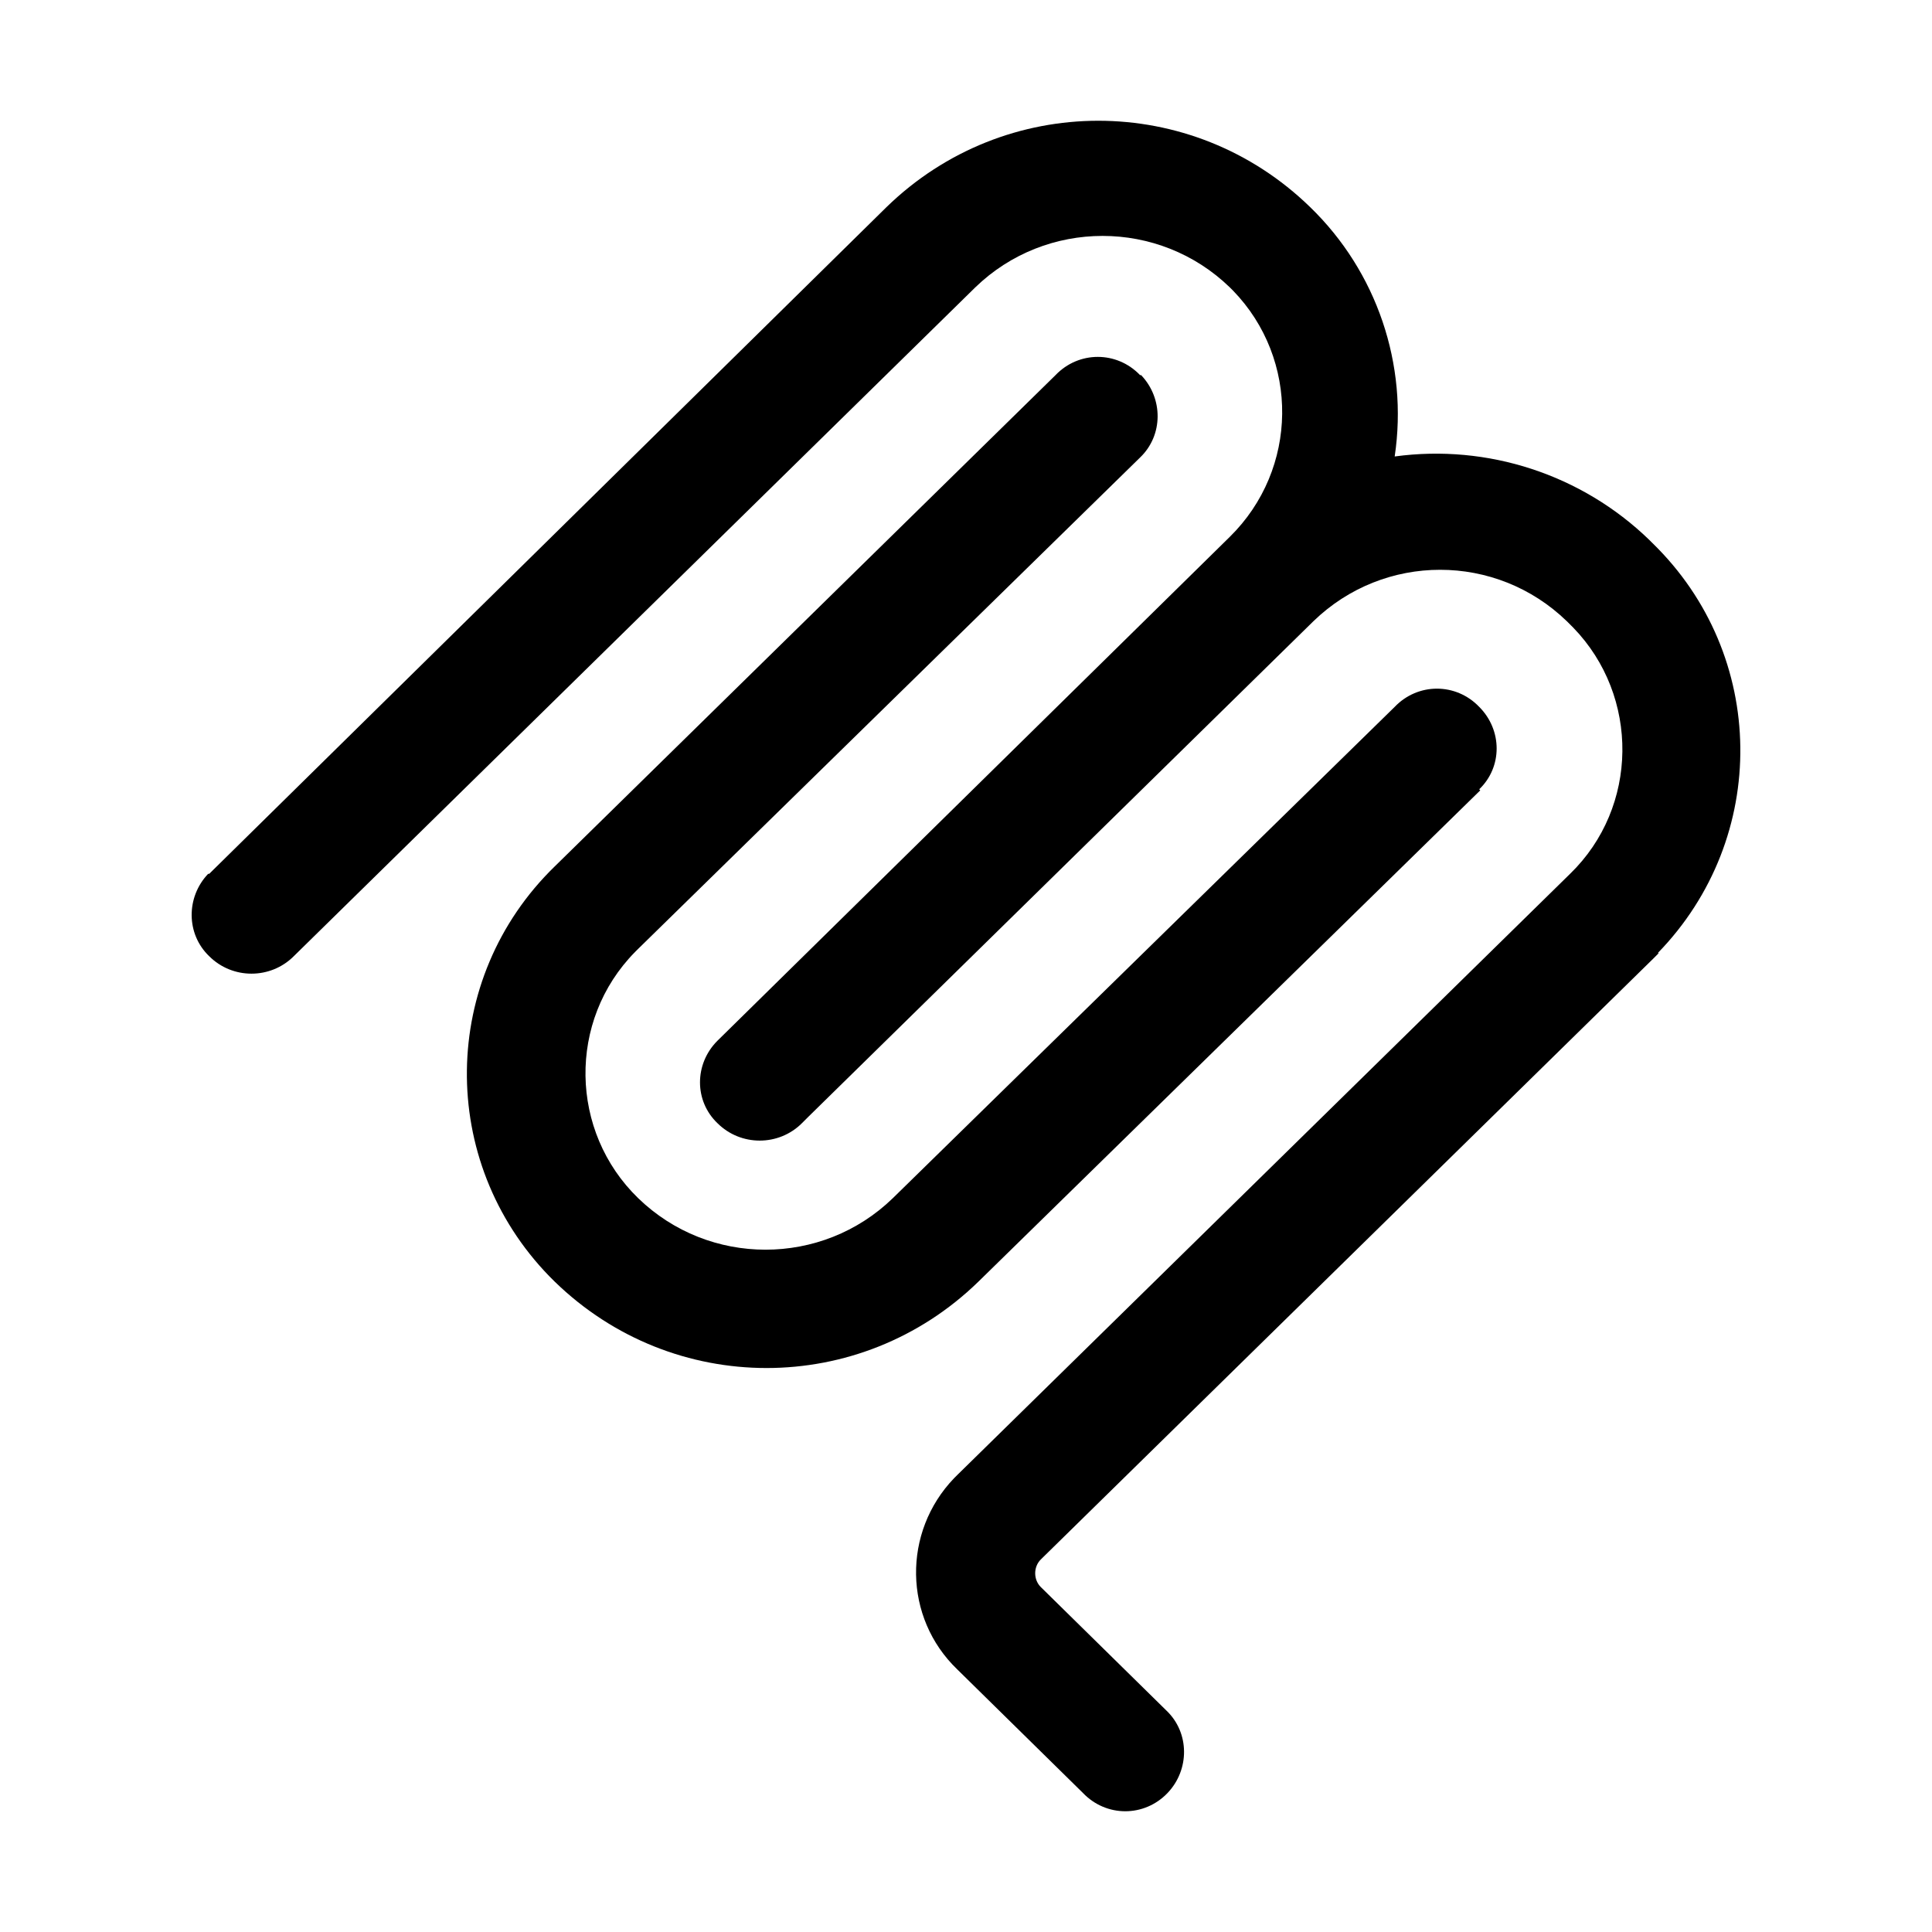
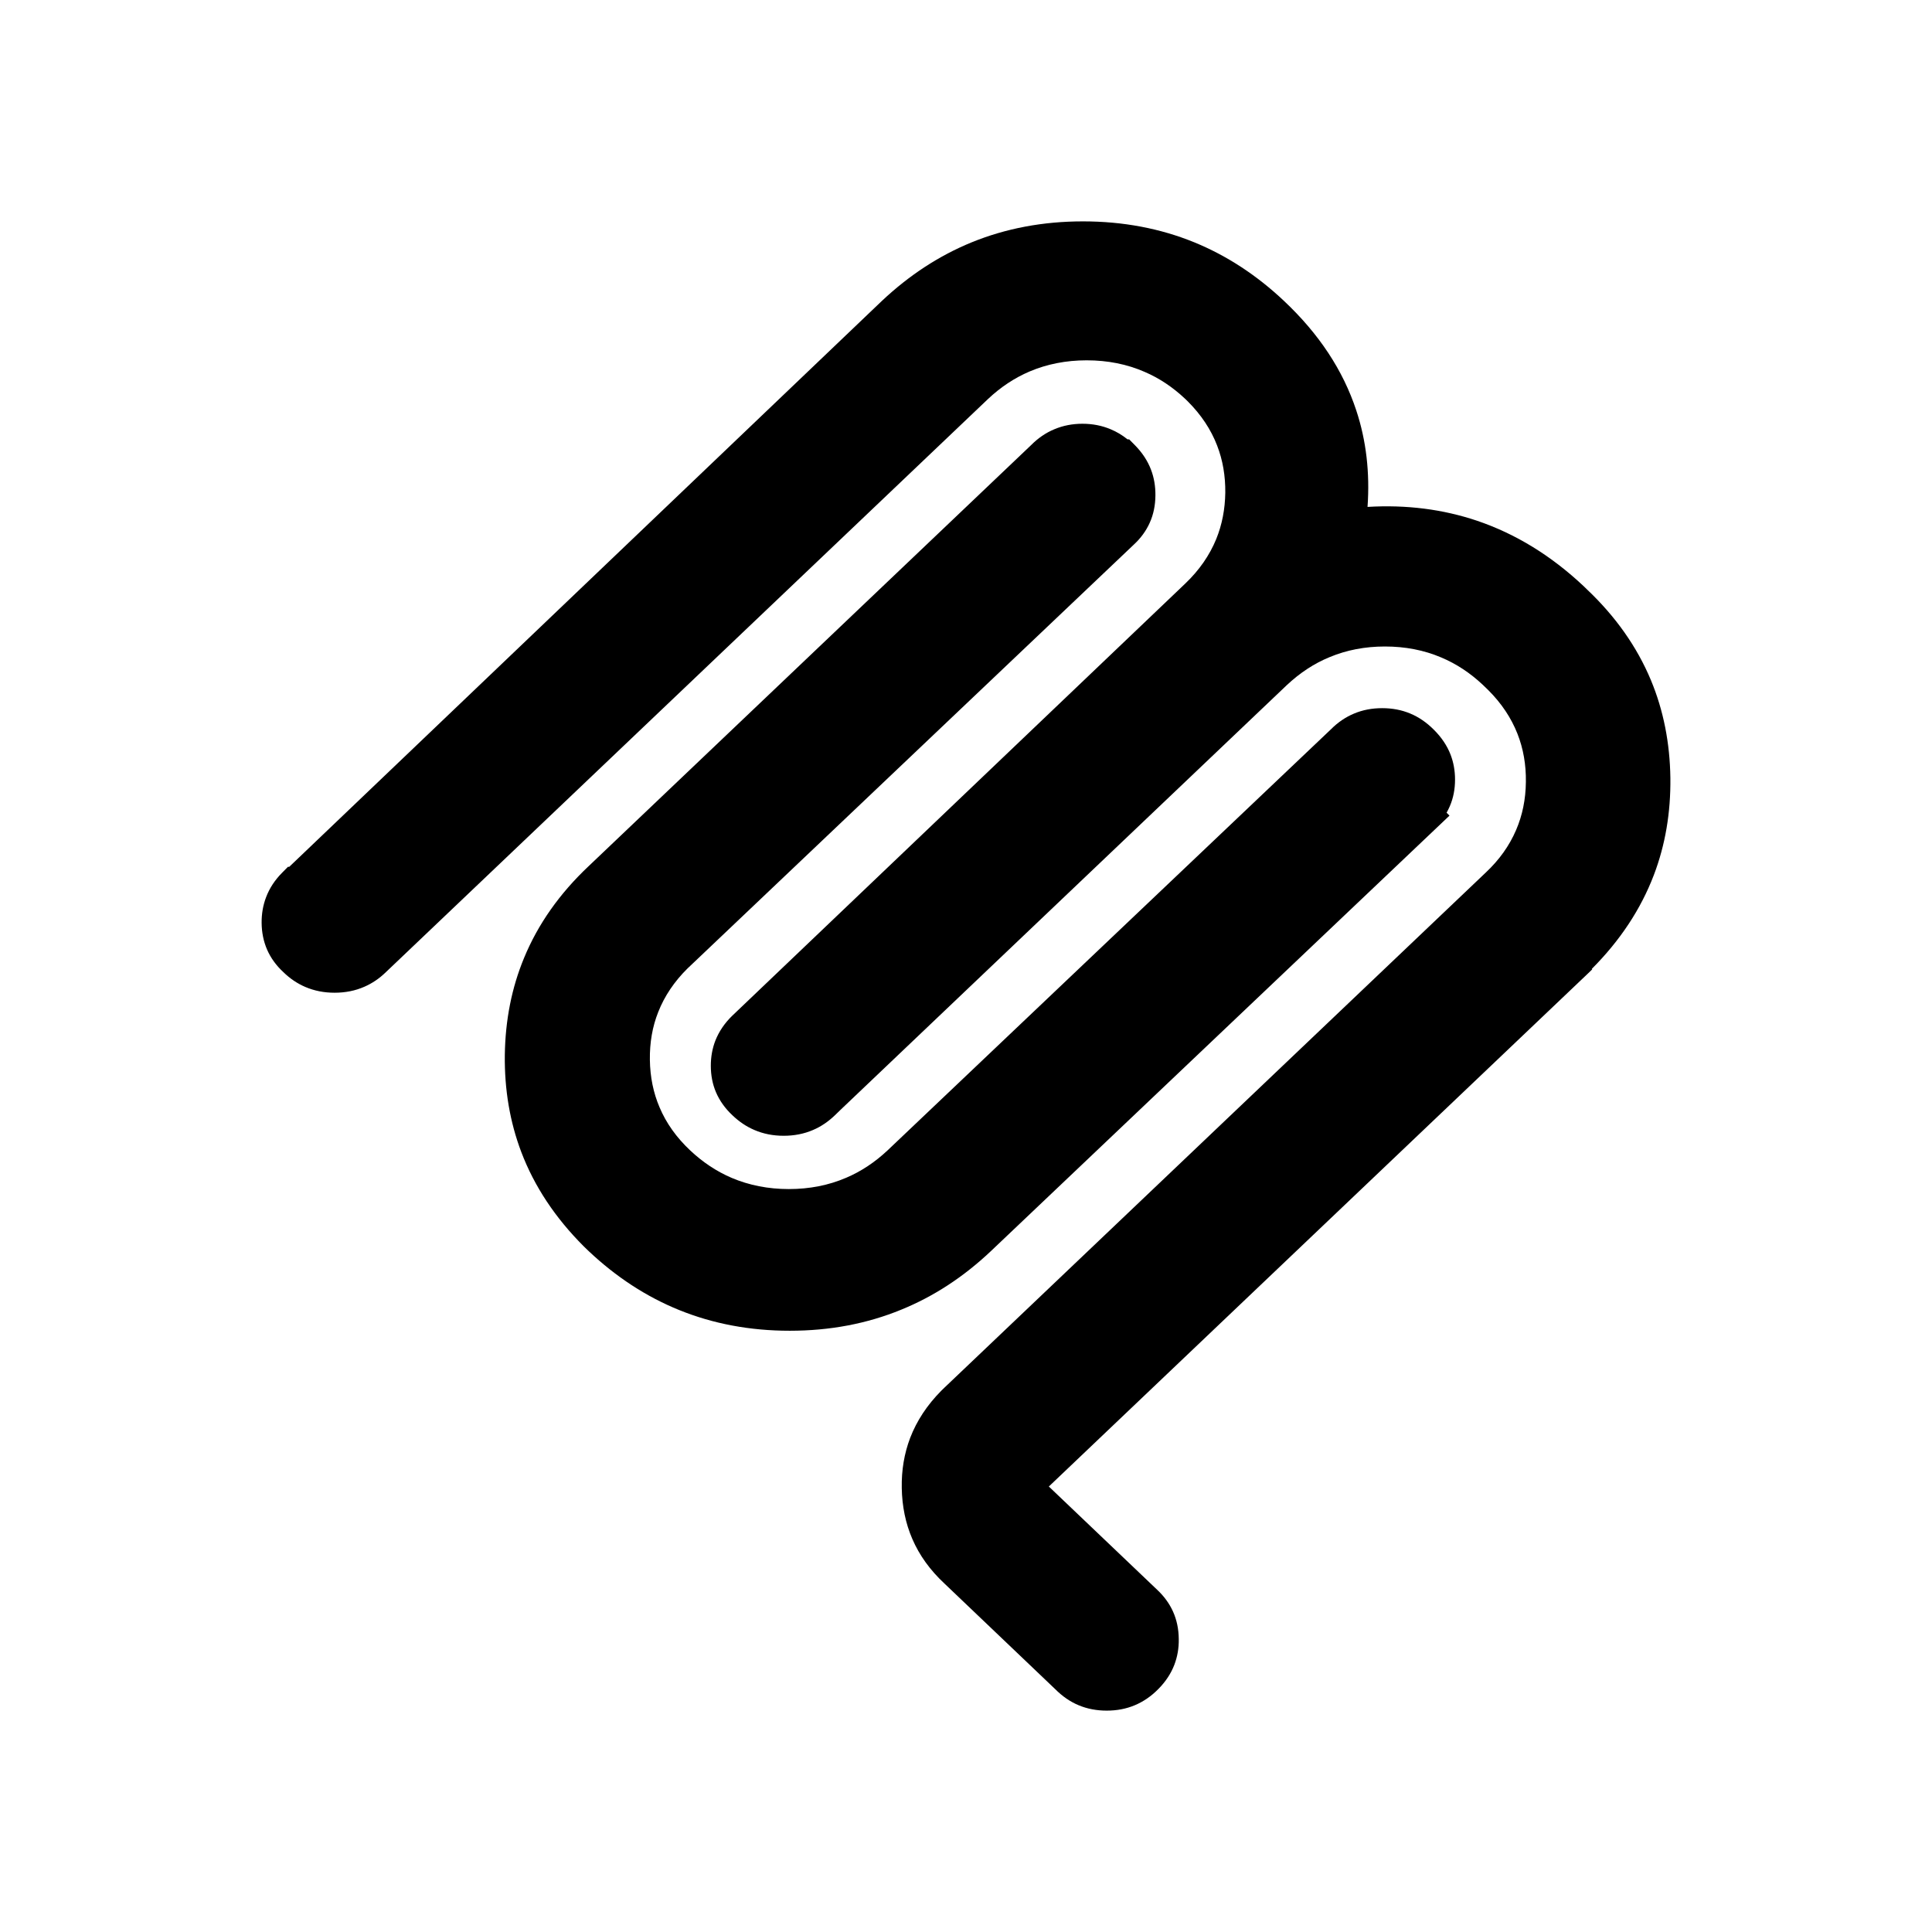
- <svg xmlns="http://www.w3.org/2000/svg" class="icon" p-id="5419" t="1784569638457" version="1.1" viewBox="0 0 81.92 81.92" xml:space="preserve">
-   <g transform="matrix(4.48 0 0 4.48 5.1084 5.1536)" fill="currentColor" stroke-width="1.143">
-     <path d="m14.56 7.87-0.05 0.05-5.8 5.69c-0.07 0.07-0.07 0.19 0 0.26l1.19 1.17c0.22 0.21 0.22 0.56 0.01 0.78-0.22 0.23-0.58 0.23-0.8 0l-1.19-1.17c-0.51-0.49-0.52-1.3-0.03-1.81l0.03-0.03 5.8-5.69c0.65-0.63 0.66-1.68 0.03-2.33l-0.06-0.06c-0.67-0.65-1.73-0.65-2.4 0l-4.78 4.69-0.06 0.06c-0.22 0.22-0.58 0.22-0.8 0-0.22-0.21-0.22-0.56 0-0.78l4.85-4.77c0.65-0.64 0.66-1.68 0.03-2.33l-0.03-0.03c-0.67-0.65-1.74-0.65-2.41 0l-6.45 6.33c-0.22 0.22-0.58 0.22-0.8 0-0.22-0.21-0.22-0.56-0.01-0.78h0.01l6.41-6.31c1.12-1.09 2.89-1.09 4.01 0 0.63 0.61 0.93 1.49 0.8 2.36 0.88-0.12 1.77 0.17 2.41 0.79l0.03 0.03c1.09 1.06 1.11 2.79 0.05 3.88m-1.69-1.55c0.22-0.21 0.22-0.56 0-0.78-0.22-0.23-0.58-0.23-0.8 0l-4.75 4.65c-0.67 0.65-1.74 0.65-2.41 0-0.65-0.63-0.67-1.68-0.03-2.33l0.03-0.03 4.75-4.65c0.22-0.21 0.22-0.56 0.01-0.78h-0.01c-0.22-0.23-0.58-0.23-0.8 0l-4.74 4.65c-1.09 1.06-1.11 2.79-0.05 3.88l0.05 0.05c1.12 1.09 2.89 1.09 4.01 0l4.75-4.65z" fill-rule="evenodd" stroke-width="1.143" />
-   </g>
+ <svg xmlns="http://www.w3.org/2000/svg" viewBox="0 0 24 24" fill="none">
+   <path d="M19.779 12.042L19.721 12.098L13.029 18.466L14.373 19.747C14.46 19.828 14.526 19.919 14.571 20.018C14.618 20.122 14.642 20.236 14.643 20.361C14.645 20.475 14.626 20.581 14.588 20.681C14.546 20.79 14.48 20.89 14.39 20.981C14.302 21.071 14.204 21.138 14.097 21.183C13.99 21.228 13.874 21.25 13.748 21.25C13.623 21.25 13.506 21.228 13.399 21.183C13.293 21.139 13.197 21.072 13.109 20.984L11.732 19.671C11.554 19.505 11.421 19.321 11.333 19.117C11.249 18.923 11.206 18.712 11.202 18.484C11.198 18.262 11.233 18.056 11.306 17.863C11.388 17.65 11.516 17.455 11.692 17.277L11.73 17.24L18.459 10.837C18.626 10.68 18.75 10.505 18.833 10.312C18.912 10.129 18.953 9.929 18.955 9.713C18.958 9.499 18.923 9.299 18.85 9.114C18.772 8.917 18.652 8.737 18.489 8.574L18.422 8.509C18.264 8.36 18.091 8.246 17.903 8.167C17.689 8.076 17.456 8.031 17.204 8.031C16.957 8.031 16.728 8.075 16.517 8.163C16.324 8.242 16.147 8.359 15.984 8.512L10.441 13.787L10.373 13.853C10.29 13.933 10.199 13.995 10.1 14.037C9.989 14.085 9.867 14.109 9.735 14.109C9.604 14.109 9.482 14.085 9.371 14.037C9.272 13.995 9.182 13.934 9.099 13.855C9.007 13.769 8.939 13.673 8.894 13.568C8.851 13.467 8.83 13.357 8.83 13.239C8.83 13.128 8.849 13.024 8.886 12.928C8.931 12.814 9.001 12.71 9.097 12.617L14.724 7.249C14.898 7.083 15.026 6.898 15.109 6.695C15.181 6.517 15.218 6.326 15.221 6.12C15.223 5.912 15.19 5.717 15.12 5.536C15.043 5.335 14.921 5.152 14.754 4.985L14.722 4.954C14.569 4.81 14.402 4.698 14.22 4.62C14.001 4.524 13.76 4.476 13.499 4.476C13.242 4.476 13.006 4.523 12.789 4.615C12.602 4.695 12.43 4.809 12.273 4.957L4.793 12.077C4.713 12.155 4.624 12.215 4.528 12.257C4.415 12.307 4.291 12.332 4.157 12.332C4.025 12.332 3.904 12.308 3.792 12.26C3.694 12.218 3.603 12.157 3.521 12.077C3.431 11.994 3.363 11.9 3.318 11.797C3.274 11.695 3.251 11.584 3.25 11.464C3.249 11.35 3.268 11.243 3.306 11.144C3.348 11.034 3.413 10.934 3.503 10.843L3.577 10.768L3.593 10.768L10.954 3.739C11.295 3.418 11.667 3.175 12.071 3.01C12.496 2.837 12.957 2.75 13.453 2.75C13.95 2.75 14.412 2.837 14.838 3.011C15.24 3.176 15.611 3.418 15.95 3.738C16.385 4.147 16.684 4.6 16.848 5.098C16.972 5.472 17.018 5.872 16.988 6.297C17.471 6.268 17.924 6.326 18.349 6.469C18.827 6.631 19.268 6.901 19.672 7.281L19.71 7.318C20.069 7.657 20.335 8.034 20.509 8.451C20.664 8.824 20.744 9.228 20.75 9.664C20.755 10.094 20.687 10.496 20.545 10.869C20.383 11.294 20.126 11.683 19.774 12.036L19.779 12.042ZM17.519 8.864C17.625 8.908 17.722 8.975 17.81 9.063C17.905 9.157 17.975 9.26 18.019 9.373C18.056 9.469 18.075 9.573 18.075 9.684C18.075 9.803 18.054 9.912 18.011 10.013C17.999 10.041 17.985 10.069 17.97 10.096L18.006 10.132L12.308 15.543C11.969 15.863 11.599 16.105 11.196 16.269C10.77 16.444 10.308 16.531 9.811 16.531C9.317 16.531 8.859 16.445 8.435 16.273C8.029 16.108 7.654 15.864 7.311 15.54L7.251 15.482C6.897 15.128 6.638 14.738 6.476 14.312C6.334 13.938 6.266 13.536 6.271 13.106C6.277 12.674 6.356 12.271 6.51 11.9C6.683 11.48 6.951 11.1 7.313 10.759L12.808 5.53C12.895 5.442 12.992 5.376 13.098 5.332C13.205 5.287 13.321 5.264 13.447 5.264C13.572 5.264 13.689 5.287 13.796 5.332L13.796 5.332C13.871 5.363 13.941 5.405 14.007 5.458L14.027 5.458L14.101 5.533C14.19 5.624 14.256 5.724 14.298 5.834C14.336 5.933 14.354 6.04 14.353 6.154C14.352 6.278 14.329 6.391 14.282 6.495C14.237 6.595 14.171 6.686 14.083 6.767L8.576 11.997L8.542 12.029C8.377 12.192 8.255 12.373 8.177 12.571C8.104 12.754 8.07 12.953 8.073 13.166C8.076 13.378 8.116 13.575 8.193 13.755C8.276 13.952 8.403 14.13 8.573 14.29C8.73 14.438 8.902 14.552 9.089 14.632C9.306 14.724 9.543 14.771 9.799 14.771C10.057 14.771 10.295 14.724 10.513 14.63C10.698 14.551 10.868 14.438 11.025 14.291L16.531 9.062C16.618 8.974 16.715 8.908 16.821 8.864C16.928 8.819 17.044 8.797 17.17 8.797C17.295 8.797 17.412 8.819 17.519 8.864Z" fill="currentColor" fill-rule="evenodd" />
</svg>
